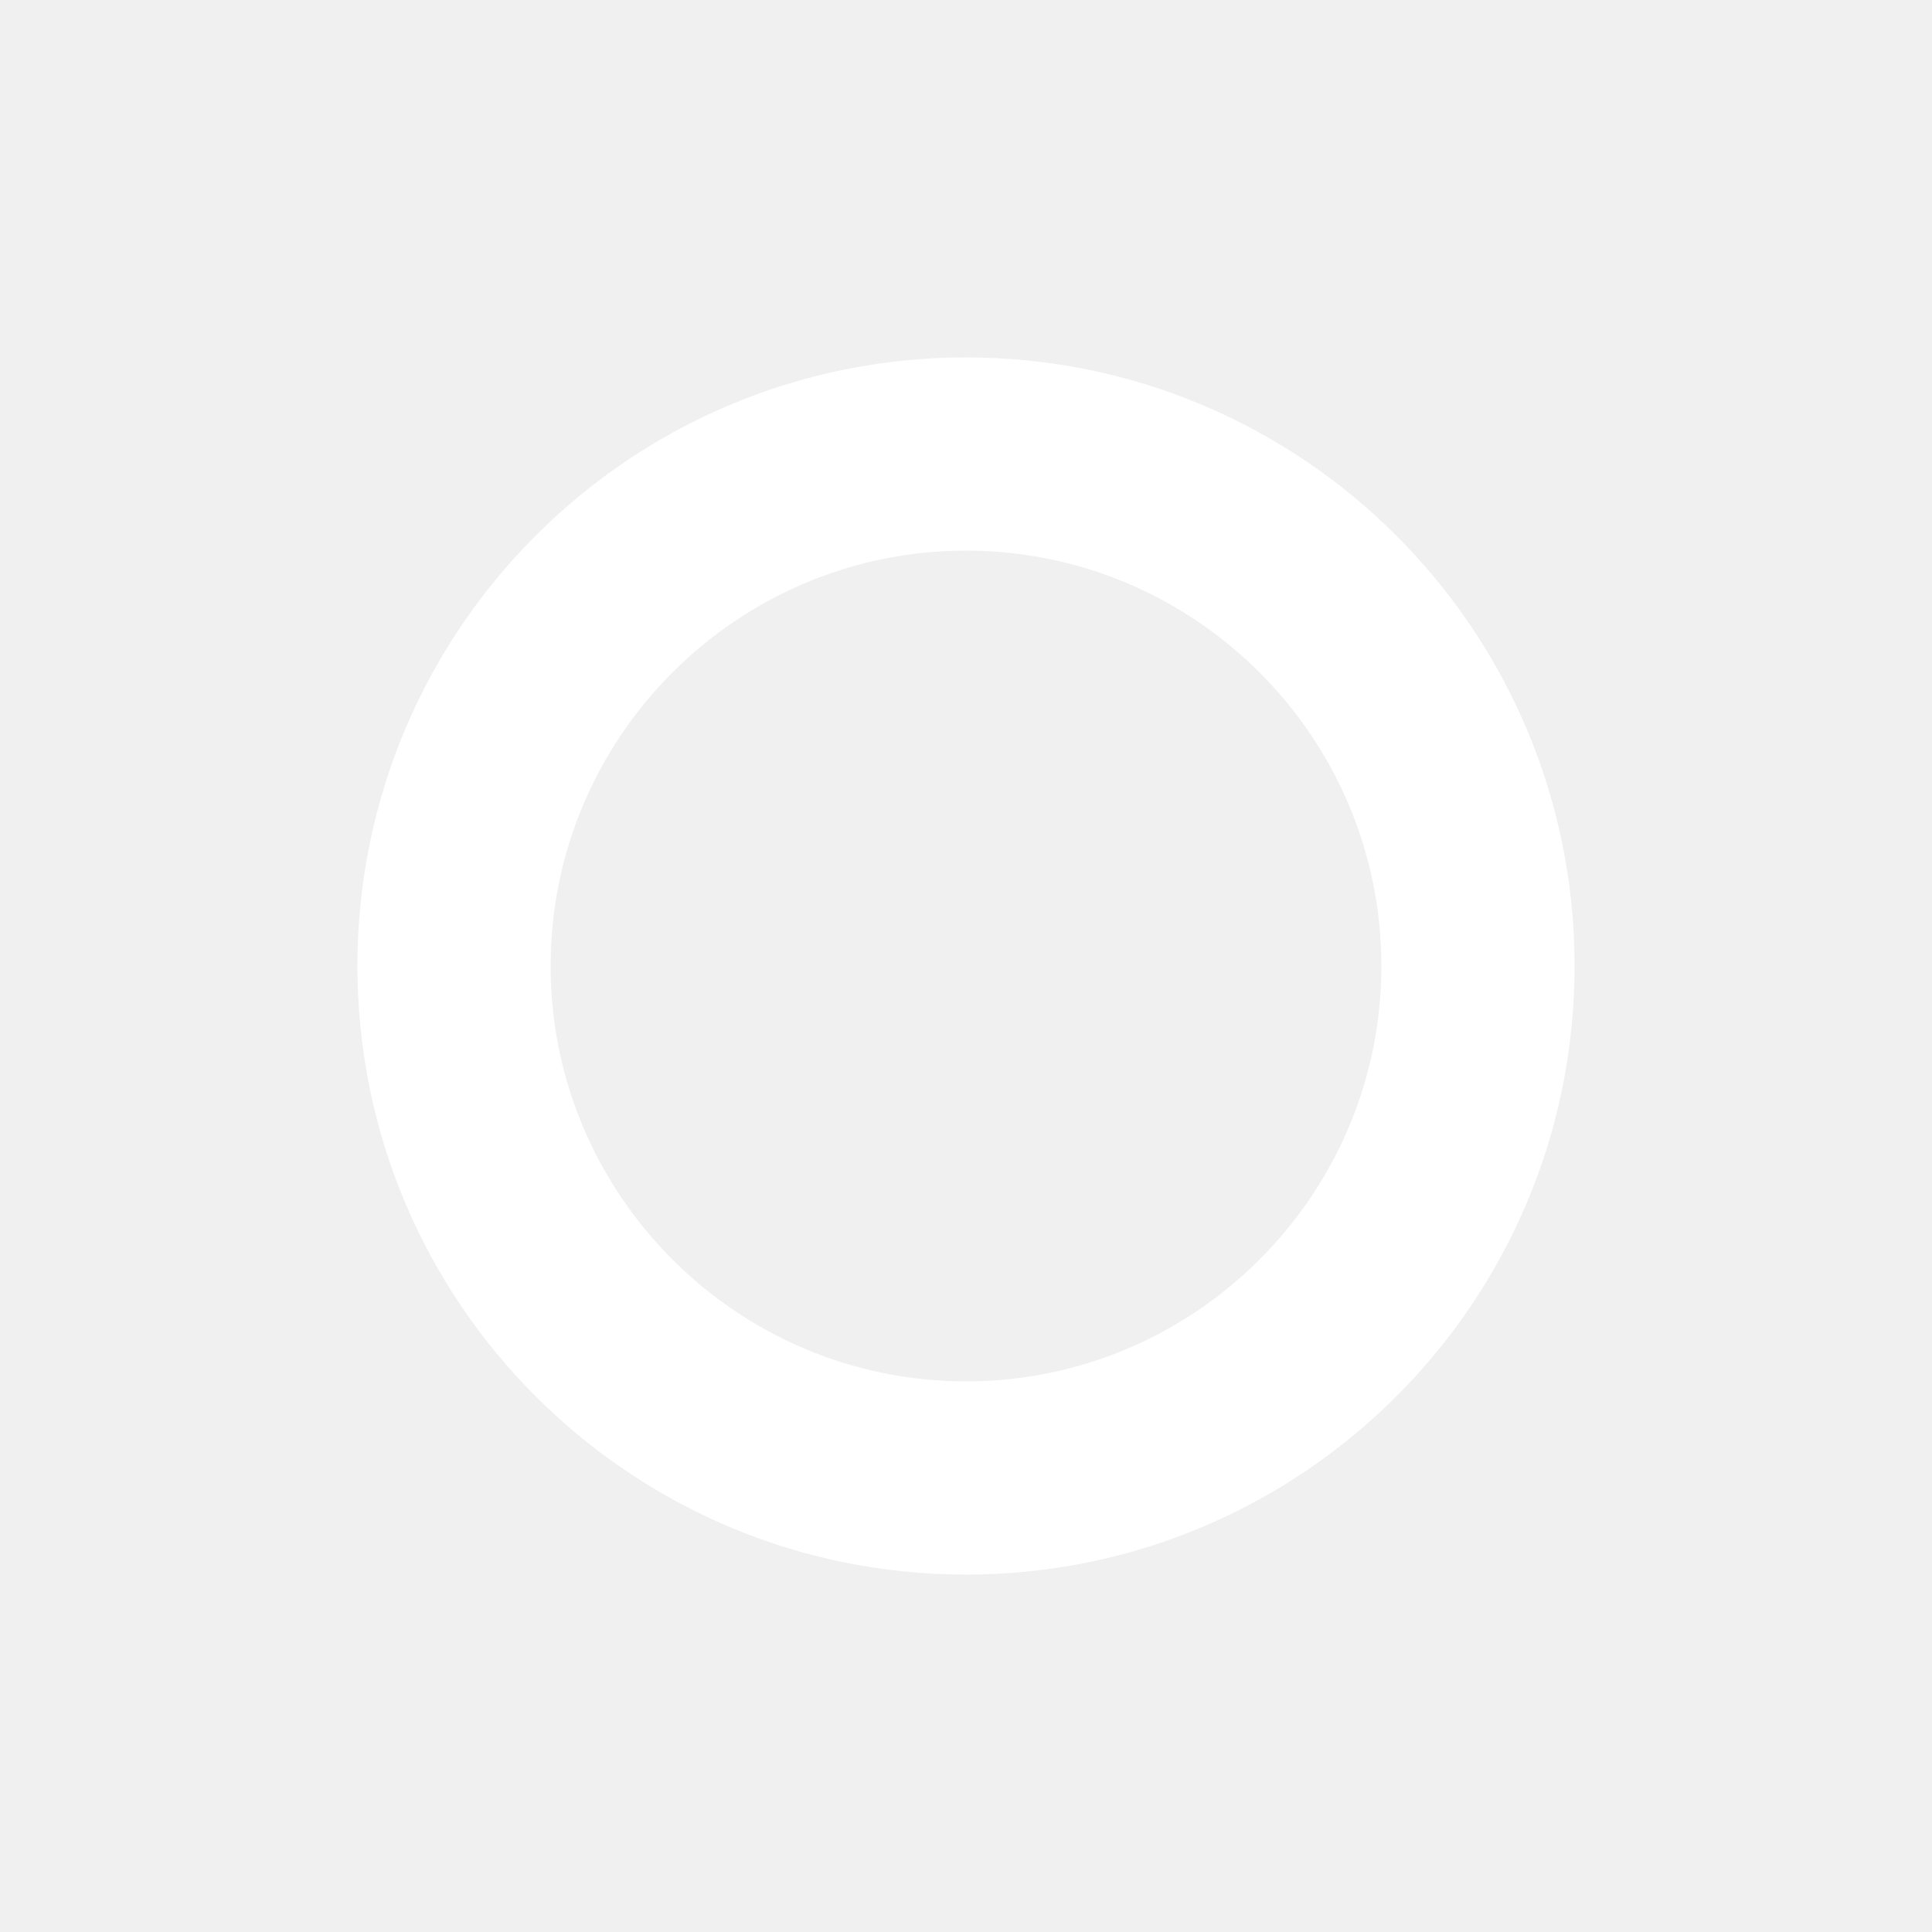
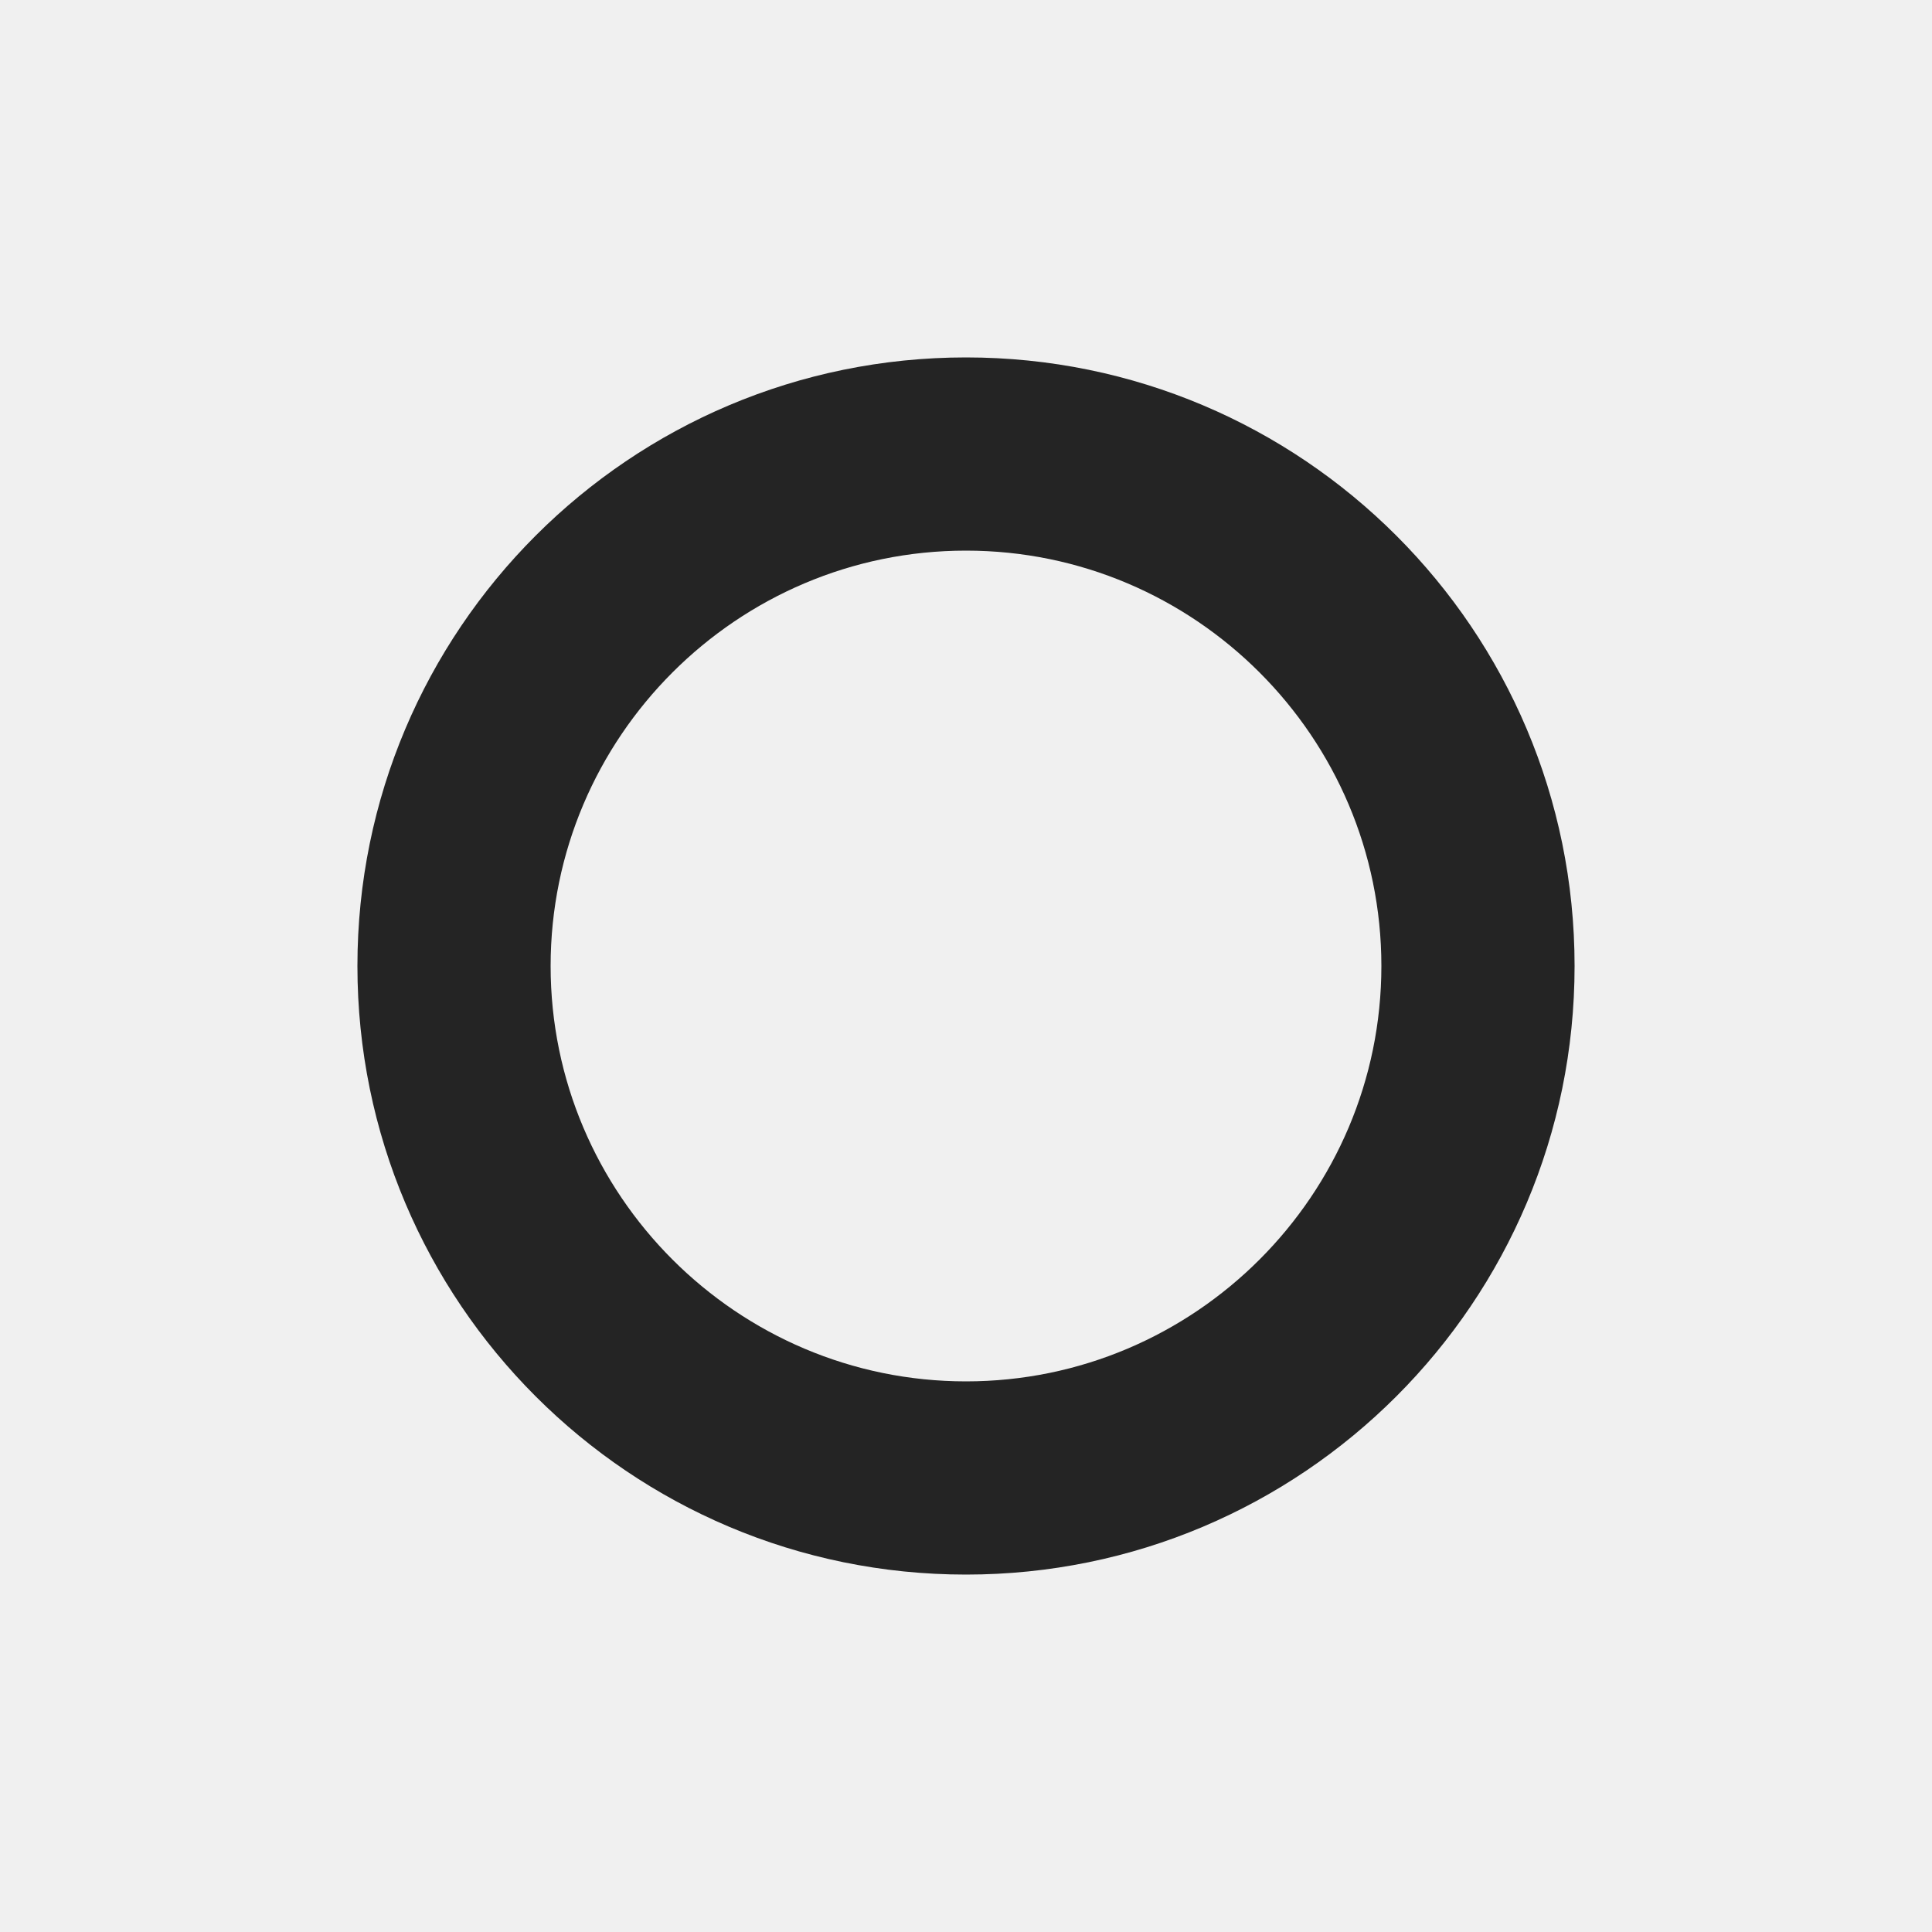
<svg xmlns="http://www.w3.org/2000/svg" version="1.1" id="Layer_1" x="0px" y="0px" viewBox="0 0 200 200" style="enable-background:new 0 0 200 200;" xml:space="preserve">
  <style type="text/css">
- 	.st0{fill:#FFFFFF;}
+ 	.st0{fill:#242424;}
</style>
  <path class="st0" d="M100,57c23.7,0,43,19.3,43,43s-19.3,43-43,43s-43-19.3-43-43S76.3,57,100,57 M100,37c-34.8,0-63,28.2-63,63  s28.2,63,63,63s63-28.2,63-63S134.8,37,100,37L100,37z" />
</svg>
